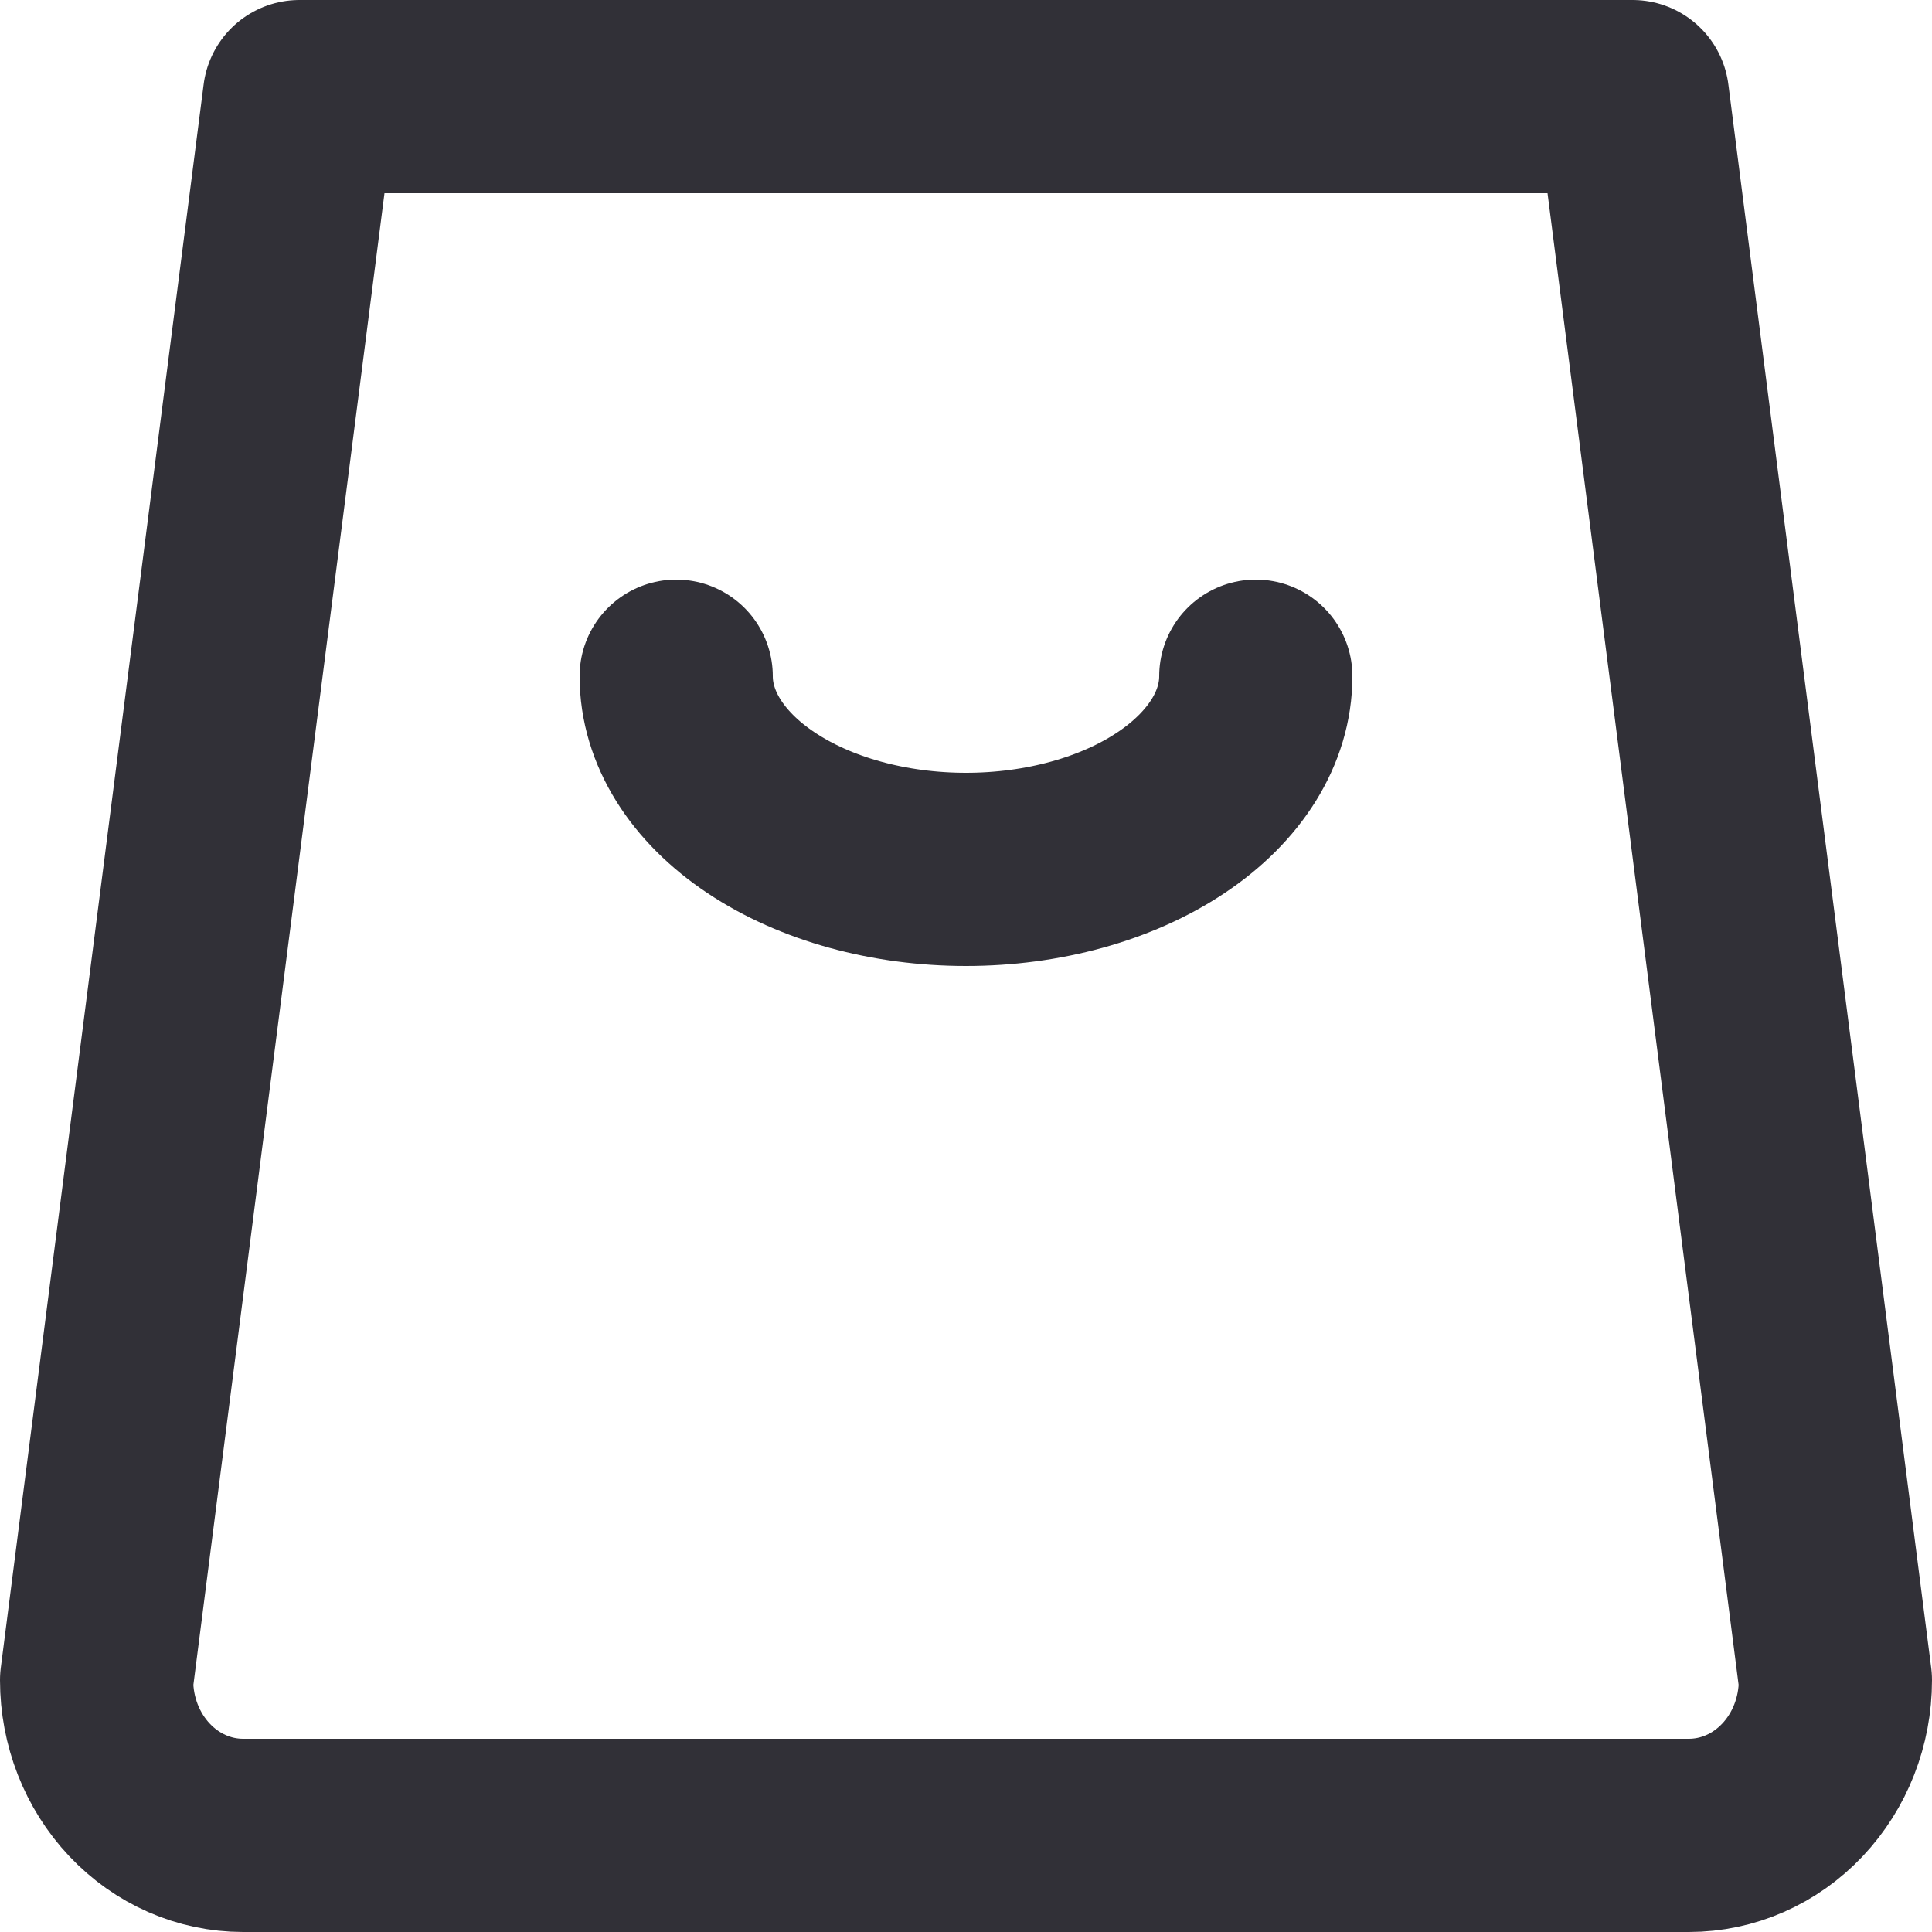
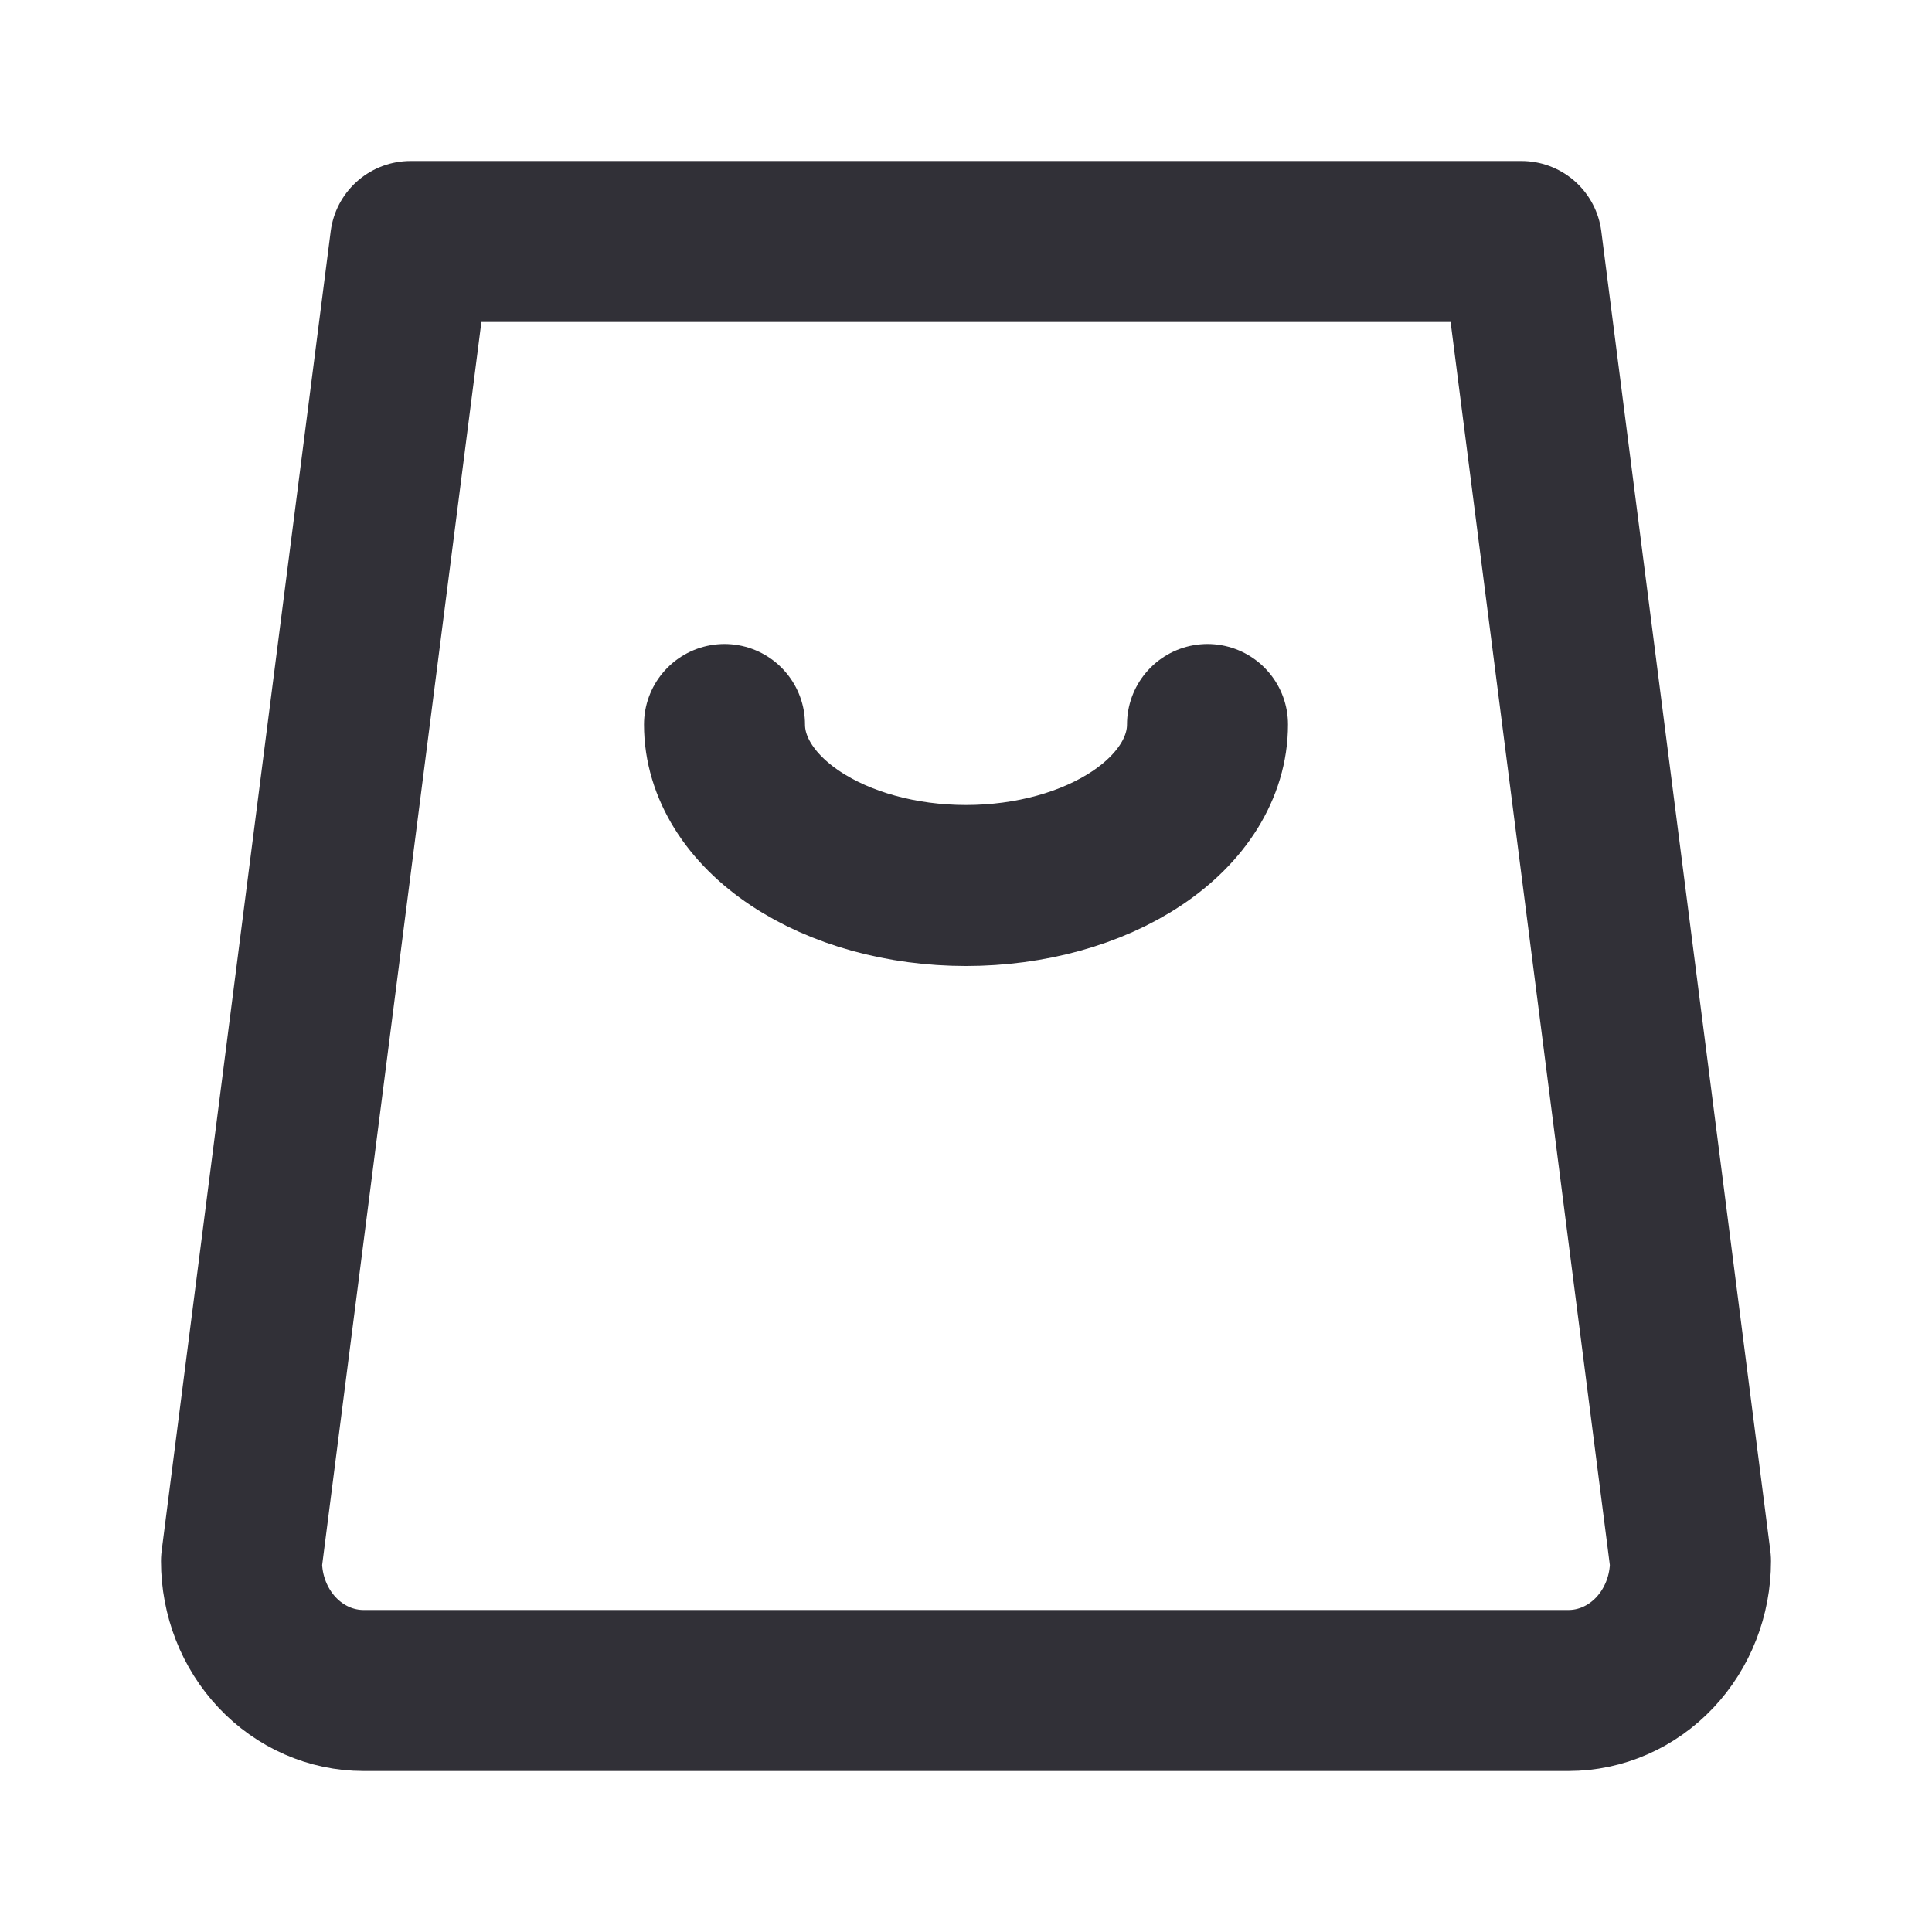
- <svg xmlns="http://www.w3.org/2000/svg" width="20" height="20" viewBox="0 0 20 20" fill="none">
-   <path d="M3.1 1L1 17.393C1 17.819 1.16 18.228 1.444 18.529C1.729 18.831 2.114 19 2.517 19H17.483C17.886 19 18.271 18.831 18.556 18.529C18.84 18.228 19 17.819 19 17.393L16.9 1H3.1Z" stroke="#313037" stroke-width="2" stroke-linecap="round" stroke-linejoin="round" />
-   <path d="M13 7C13 7.53 12.684 8.039 12.121 8.414C11.559 8.789 10.796 9 10 9C9.204 9 8.441 8.789 7.879 8.414C7.316 8.039 7 7.53 7 7" stroke="#313037" stroke-width="2" stroke-linecap="round" stroke-linejoin="round" />
+ <svg xmlns="http://www.w3.org/2000/svg" width="24" height="24" viewBox="0 0 24 24" fill="none">
+   <path d="M5.1 3L3 19.393C3 19.819 3.16 20.228 3.444 20.529C3.729 20.831 4.114 21 4.517 21H19.483C19.886 21 20.271 20.831 20.556 20.529C20.84 20.228 21 19.819 21 19.393L18.9 3H5.1Z" stroke="#313037" stroke-width="2" stroke-linecap="round" stroke-linejoin="round" />
+   <path d="M15 9C15 9.53 14.684 10.039 14.121 10.414C13.559 10.789 12.796 11 12 11C11.204 11 10.441 10.789 9.879 10.414C9.316 10.039 9 9.53 9 9" stroke="#313037" stroke-width="2" stroke-linecap="round" stroke-linejoin="round" />
</svg>
